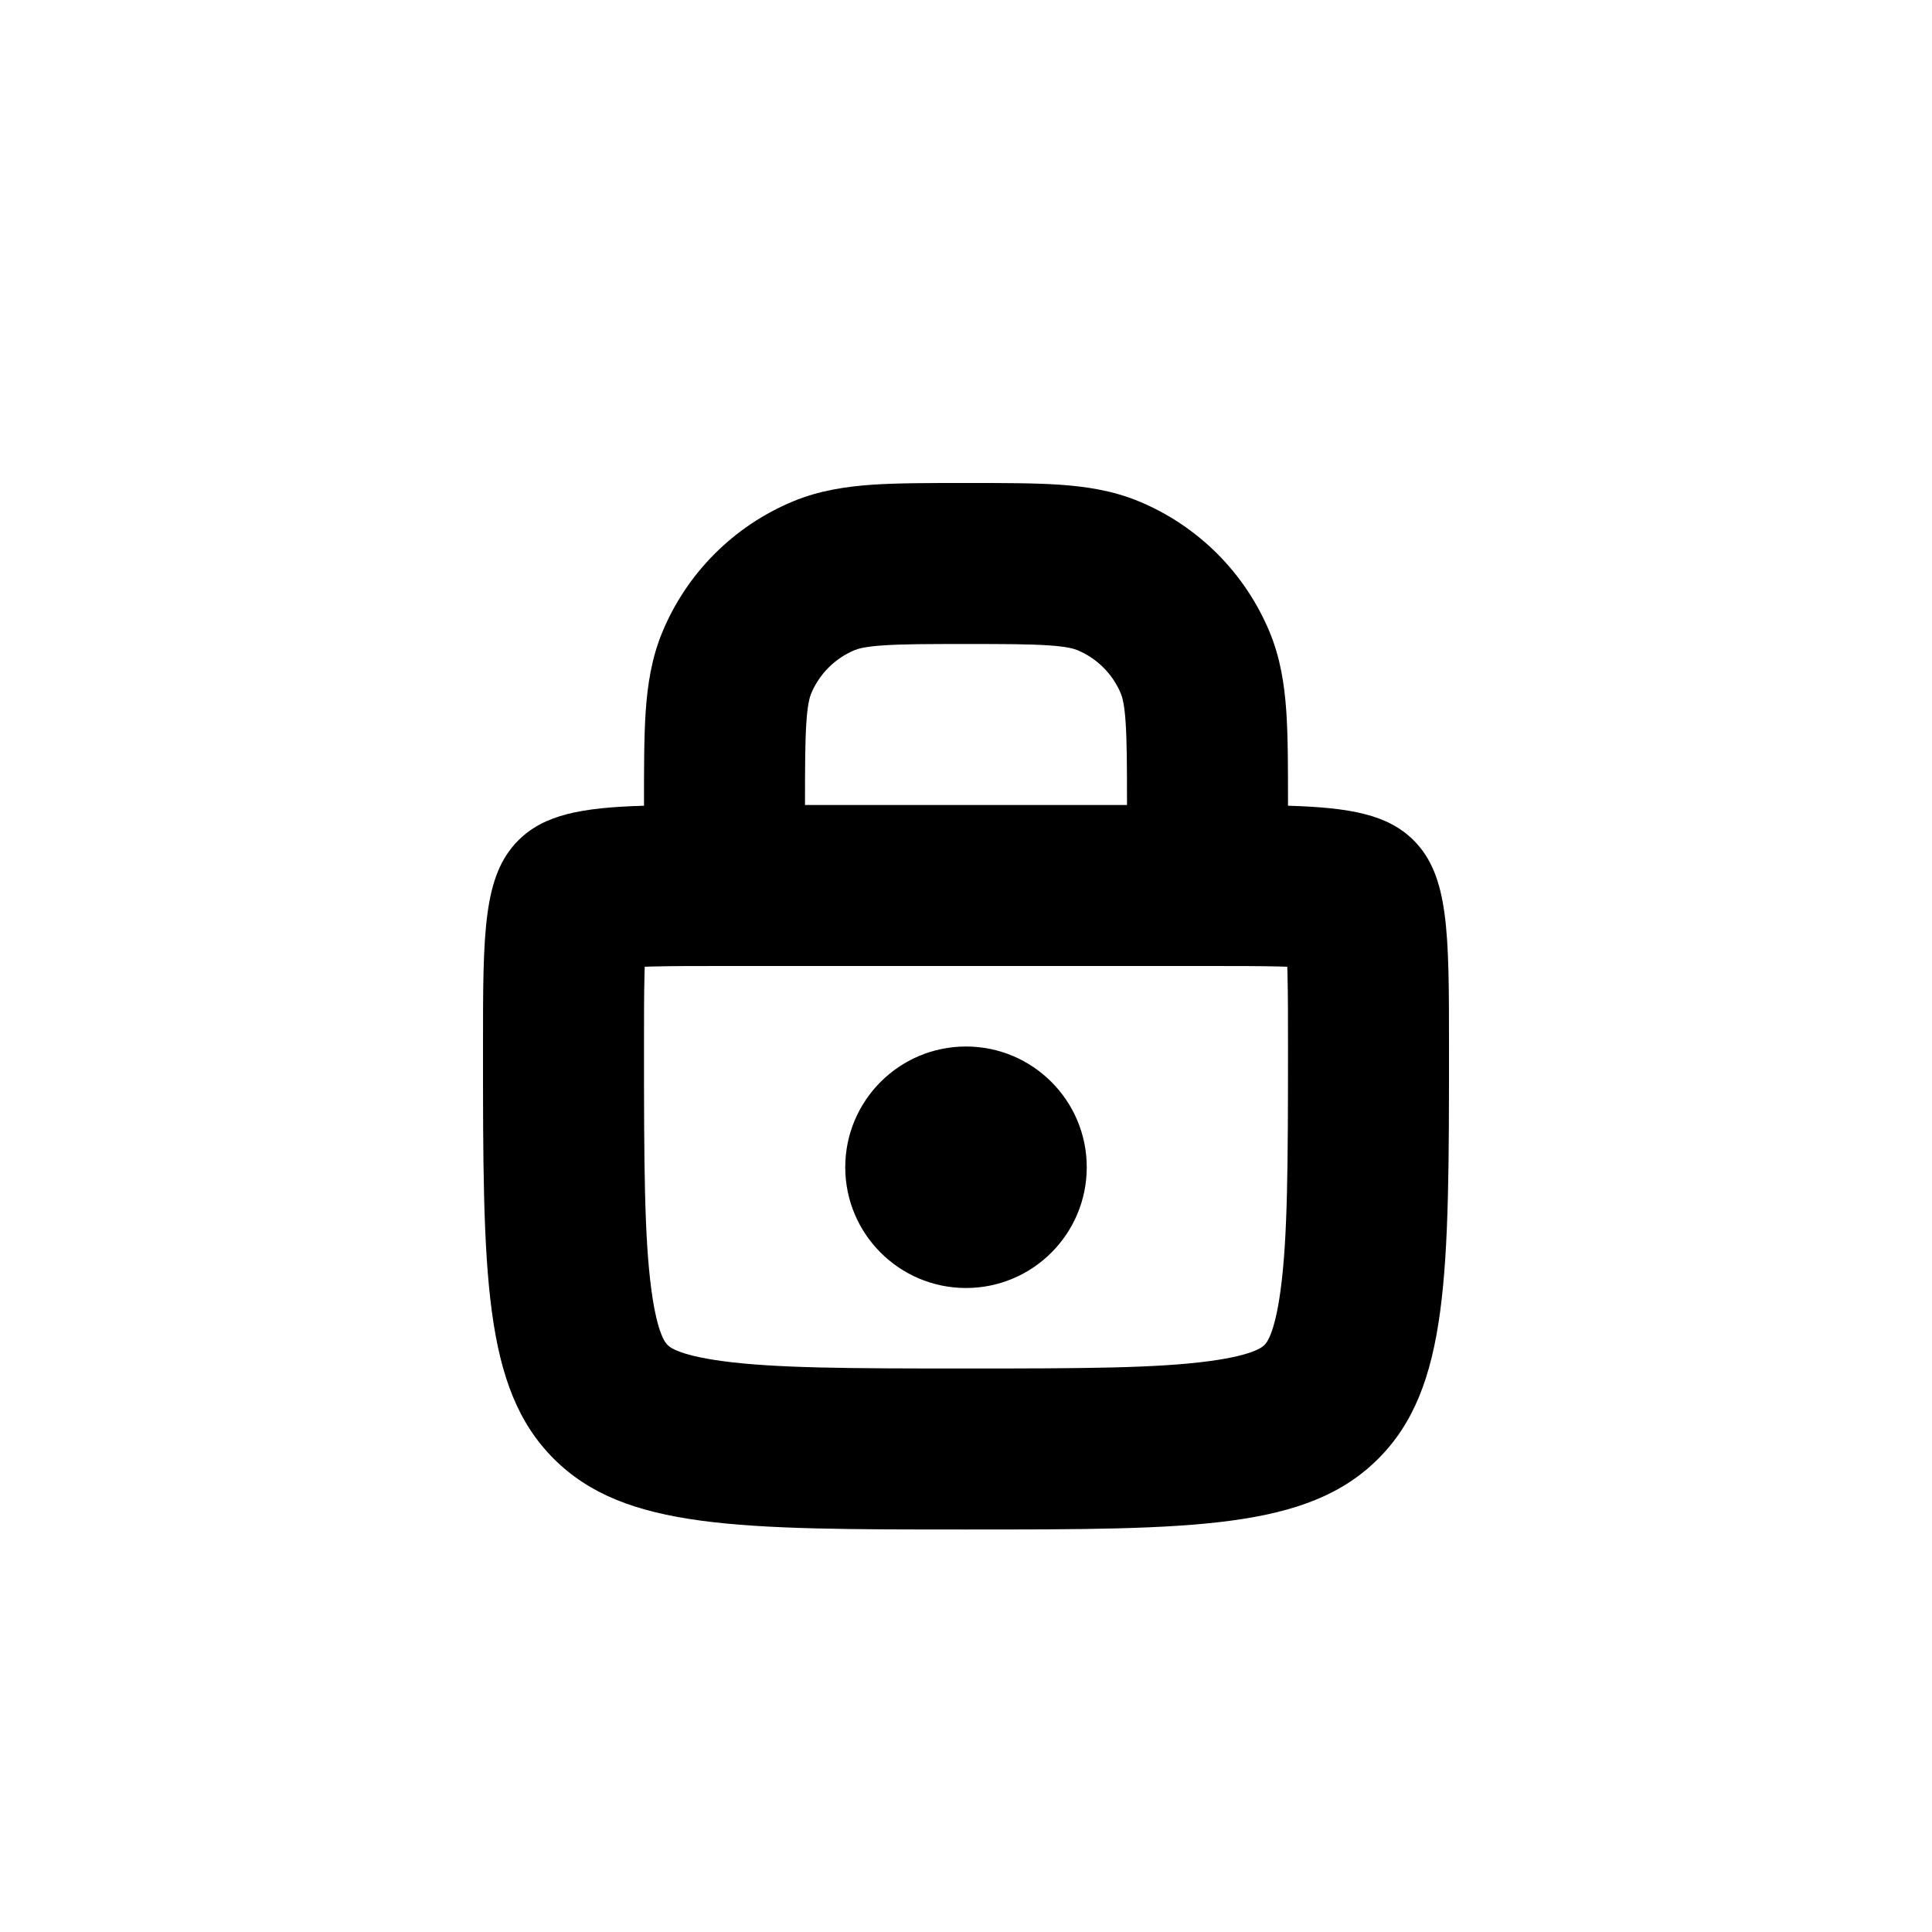
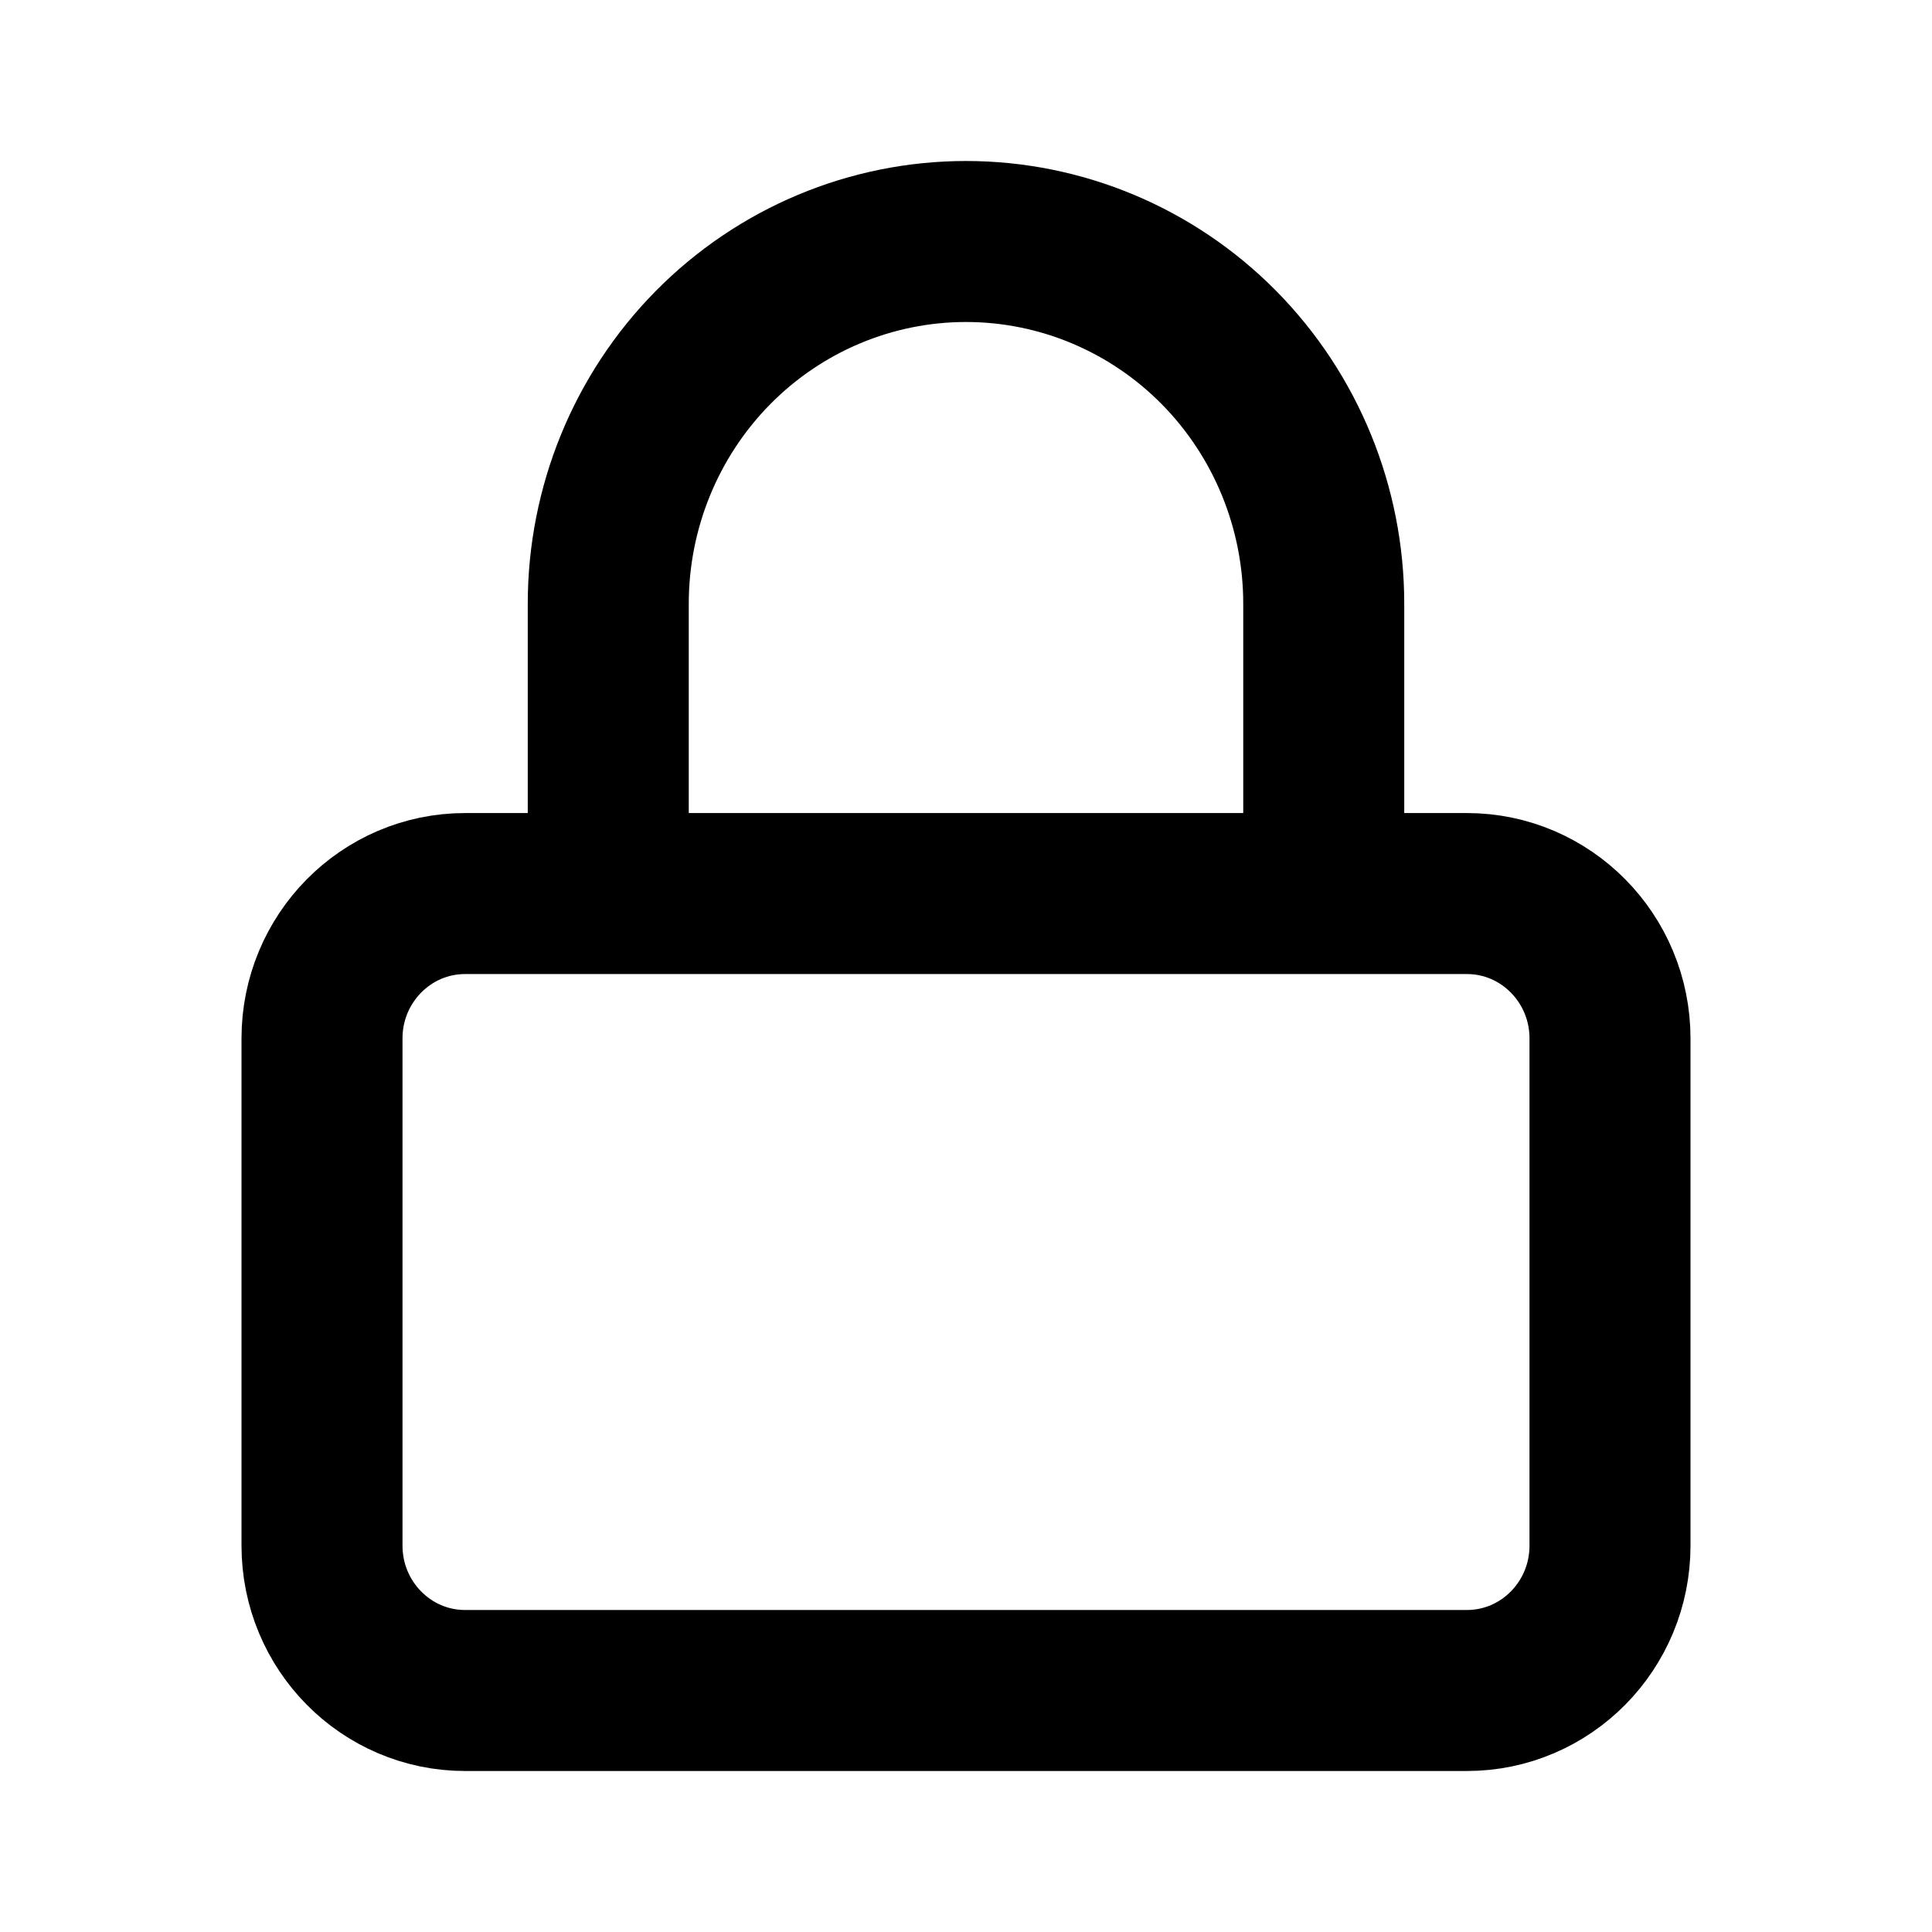
<svg xmlns="http://www.w3.org/2000/svg" width="24" height="24" viewBox="0 0 24 24" fill="none">
-   <path fill-rule="evenodd" clip-rule="evenodd" d="M10 10C10 9.52 10.001 9.211 10.017 8.974C10.032 8.746 10.059 8.659 10.076 8.617C10.178 8.372 10.372 8.178 10.617 8.076C10.659 8.059 10.746 8.032 10.974 8.017C11.211 8.001 11.52 8 12 8C12.48 8 12.789 8.001 13.026 8.017C13.254 8.032 13.341 8.059 13.383 8.076C13.628 8.178 13.822 8.372 13.924 8.617C13.941 8.659 13.968 8.746 13.983 8.974C13.999 9.211 14 9.52 14 10H10ZM9 12C8.999 12 8.999 12 8.998 12C8.638 12 8.357 12 8.116 12.006C8.078 12.007 8.043 12.008 8.009 12.009C8.008 12.043 8.007 12.078 8.006 12.116C8 12.357 8 12.639 8 13C8 14.471 8.004 15.373 8.092 16.025C8.169 16.599 8.279 16.695 8.292 16.706L8.293 16.707L8.294 16.708C8.305 16.721 8.401 16.831 8.975 16.908C9.627 16.996 10.529 17 12 17C13.471 17 14.373 16.996 15.025 16.908C15.599 16.831 15.695 16.721 15.706 16.708L15.707 16.707L15.708 16.706C15.721 16.695 15.831 16.599 15.908 16.025C15.996 15.373 16 14.471 16 13C16 12.639 16 12.357 15.994 12.116C15.993 12.078 15.992 12.043 15.991 12.009C15.957 12.008 15.922 12.007 15.884 12.006C15.643 12 15.361 12 15 12M14.998 12H9.002C9.001 12 9.001 12 9 12M16 10.009V9.968C16 9.529 16 9.151 15.979 8.838C15.956 8.508 15.907 8.178 15.772 7.852C15.467 7.117 14.883 6.533 14.148 6.228C13.822 6.093 13.492 6.044 13.162 6.021C12.849 6 12.471 6 12.032 6H12.032H11.968H11.968C11.529 6 11.151 6 10.838 6.021C10.508 6.044 10.178 6.093 9.852 6.228C9.117 6.533 8.533 7.117 8.228 7.852C8.093 8.178 8.044 8.508 8.021 8.838C8 9.151 8 9.529 8 9.968V9.968L8 10V10.009C7.223 10.032 6.76 10.119 6.439 10.439C6 10.879 6 11.586 6 13C6 15.828 6 17.243 6.879 18.121C7.757 19 9.172 19 12 19C14.828 19 16.243 19 17.121 18.121C18 17.243 18 15.828 18 13C18 11.586 18 10.879 17.561 10.439C17.24 10.119 16.777 10.032 16 10.009ZM10.5 14.5C10.5 13.672 11.172 13 12 13C12.828 13 13.5 13.672 13.5 14.5C13.5 15.328 12.828 16 12 16C11.172 16 10.5 15.328 10.5 14.5Z" fill="currentColor" />
+   <path d="M7.556 11.1V7.5C7.556 6.307 8.024 5.162 8.857 4.318C9.691 3.474 10.821 3 12 3C13.179 3 14.309 3.474 15.143 4.318C15.976 5.162 16.444 6.307 16.444 7.5V11.1M5.778 11.1H18.222C19.204 11.1 20 11.906 20 12.9V19.2C20 20.194 19.204 21 18.222 21H5.778C4.796 21 4 20.194 4 19.2V12.9C4 11.906 4.796 11.1 5.778 11.1Z" stroke="currentColor" stroke-width="2" stroke-linecap="round" stroke-linejoin="round" />
</svg>
